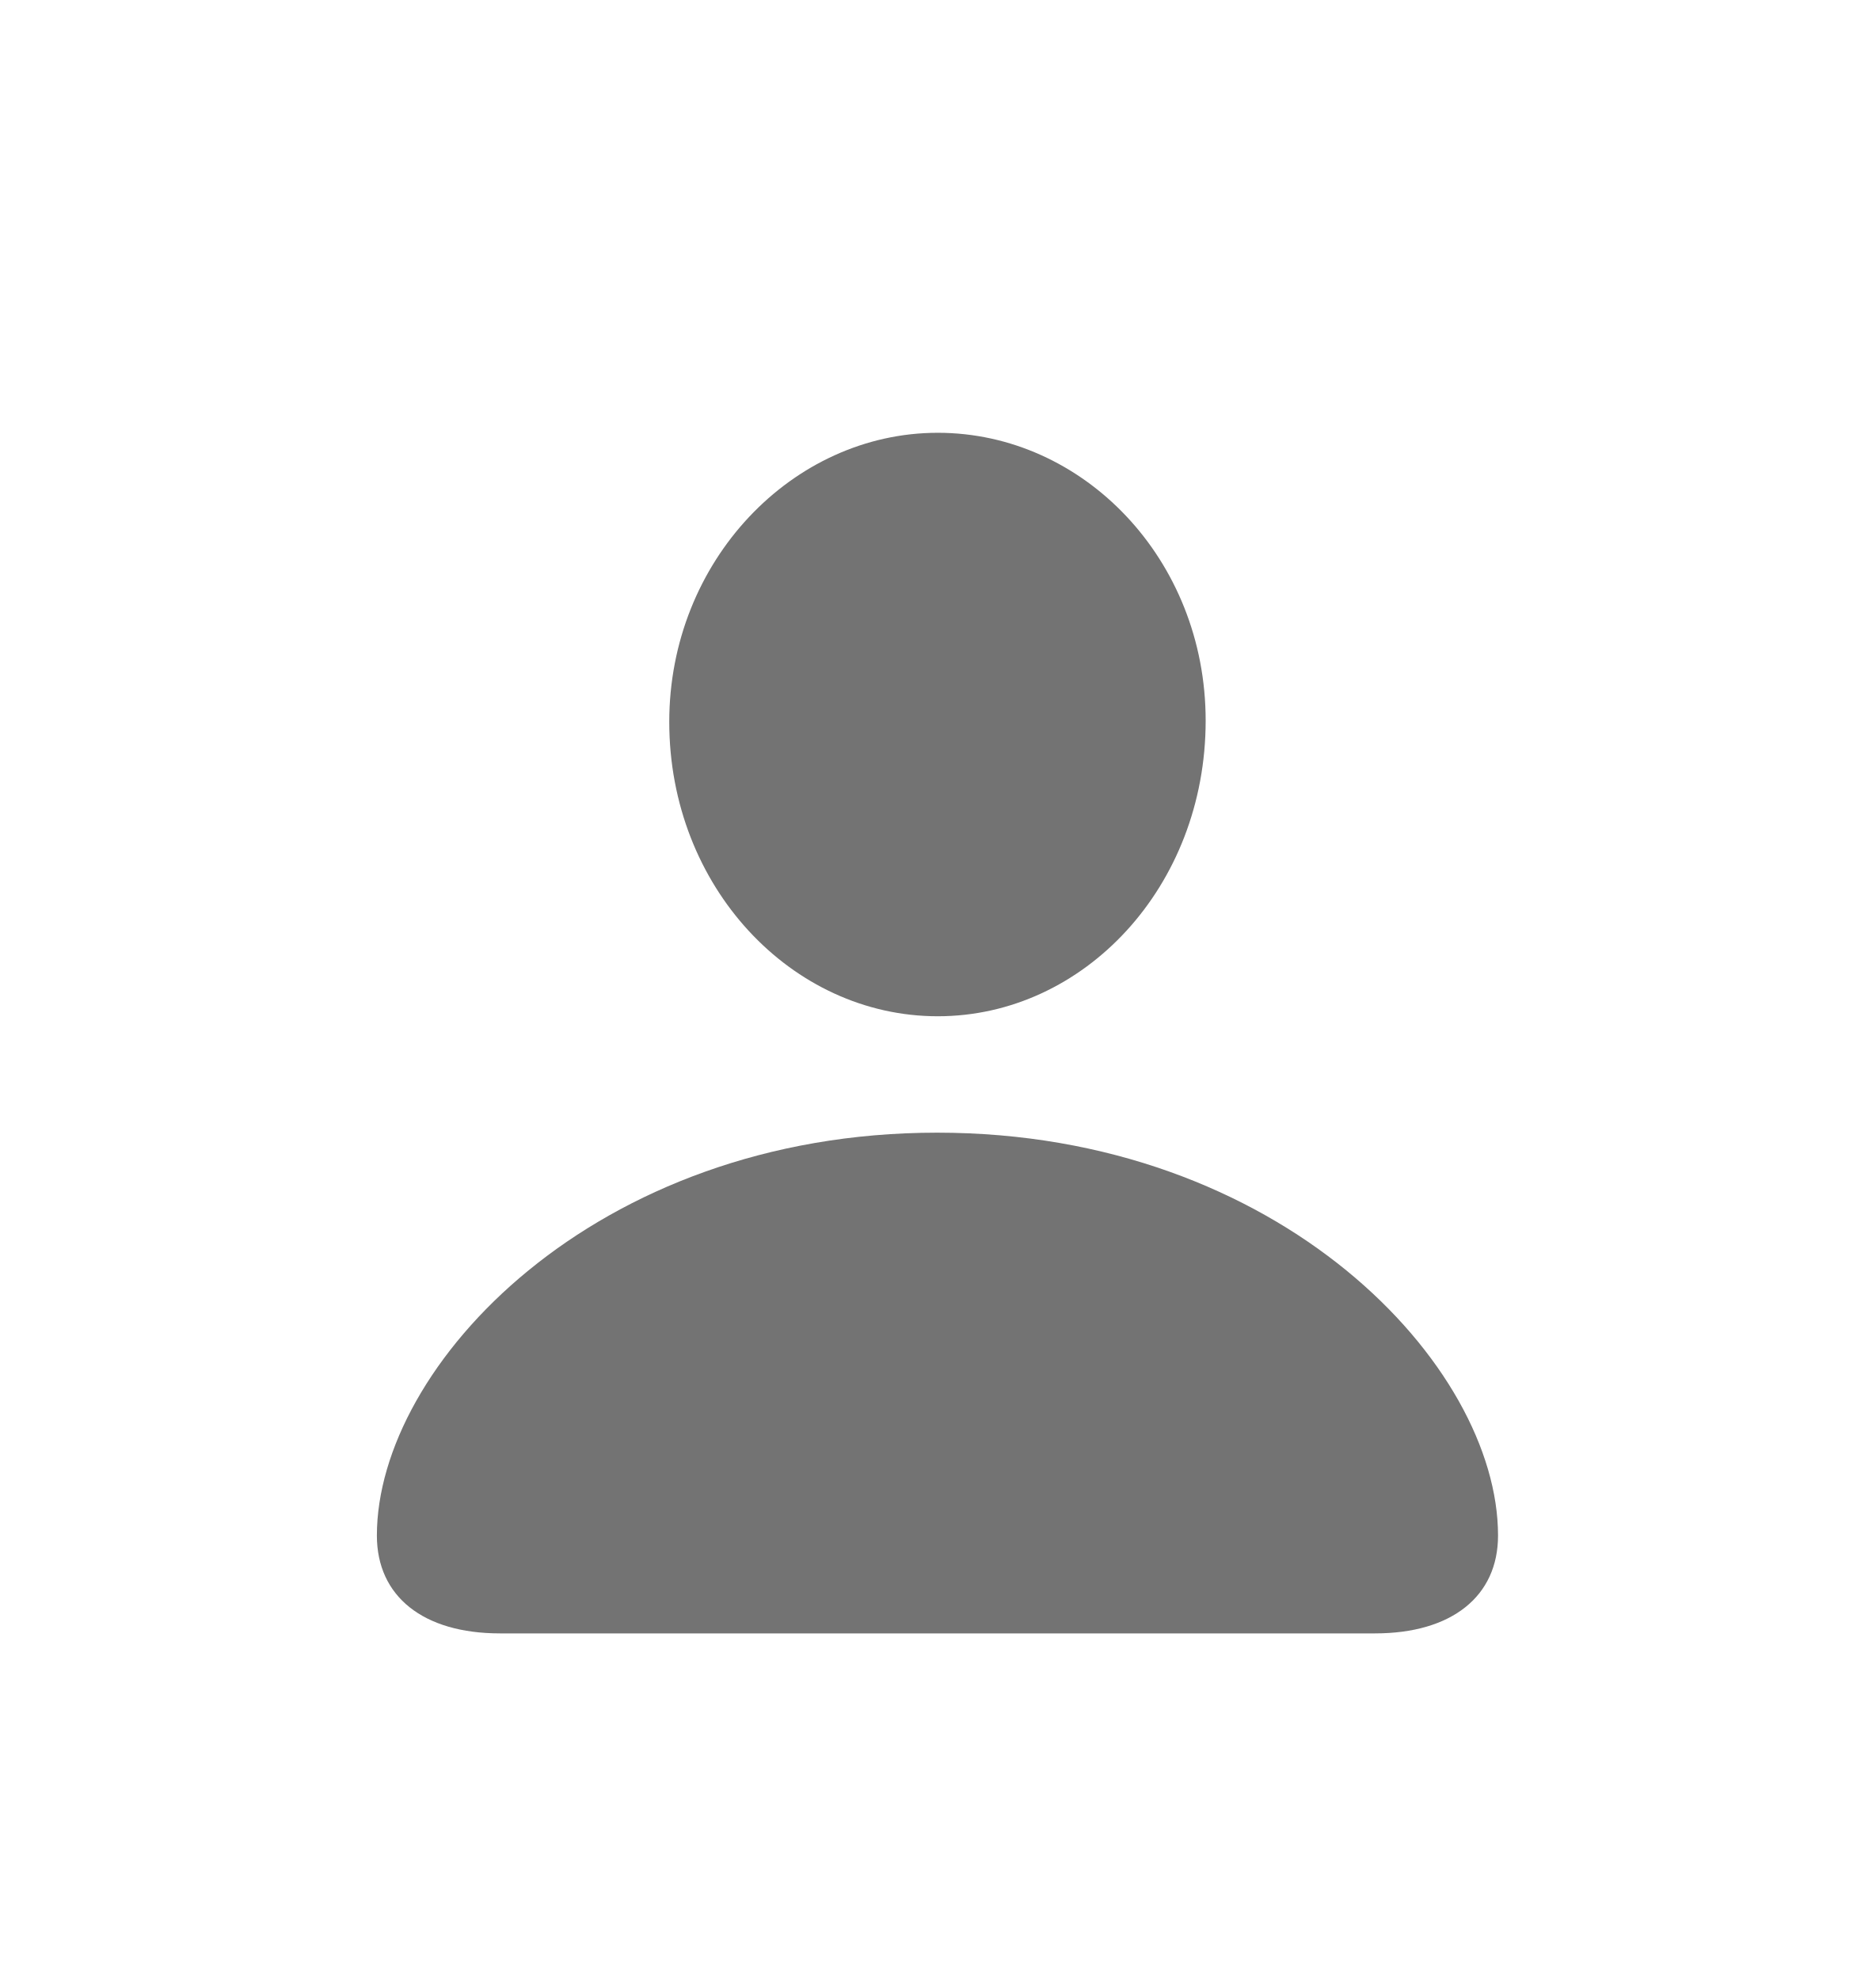
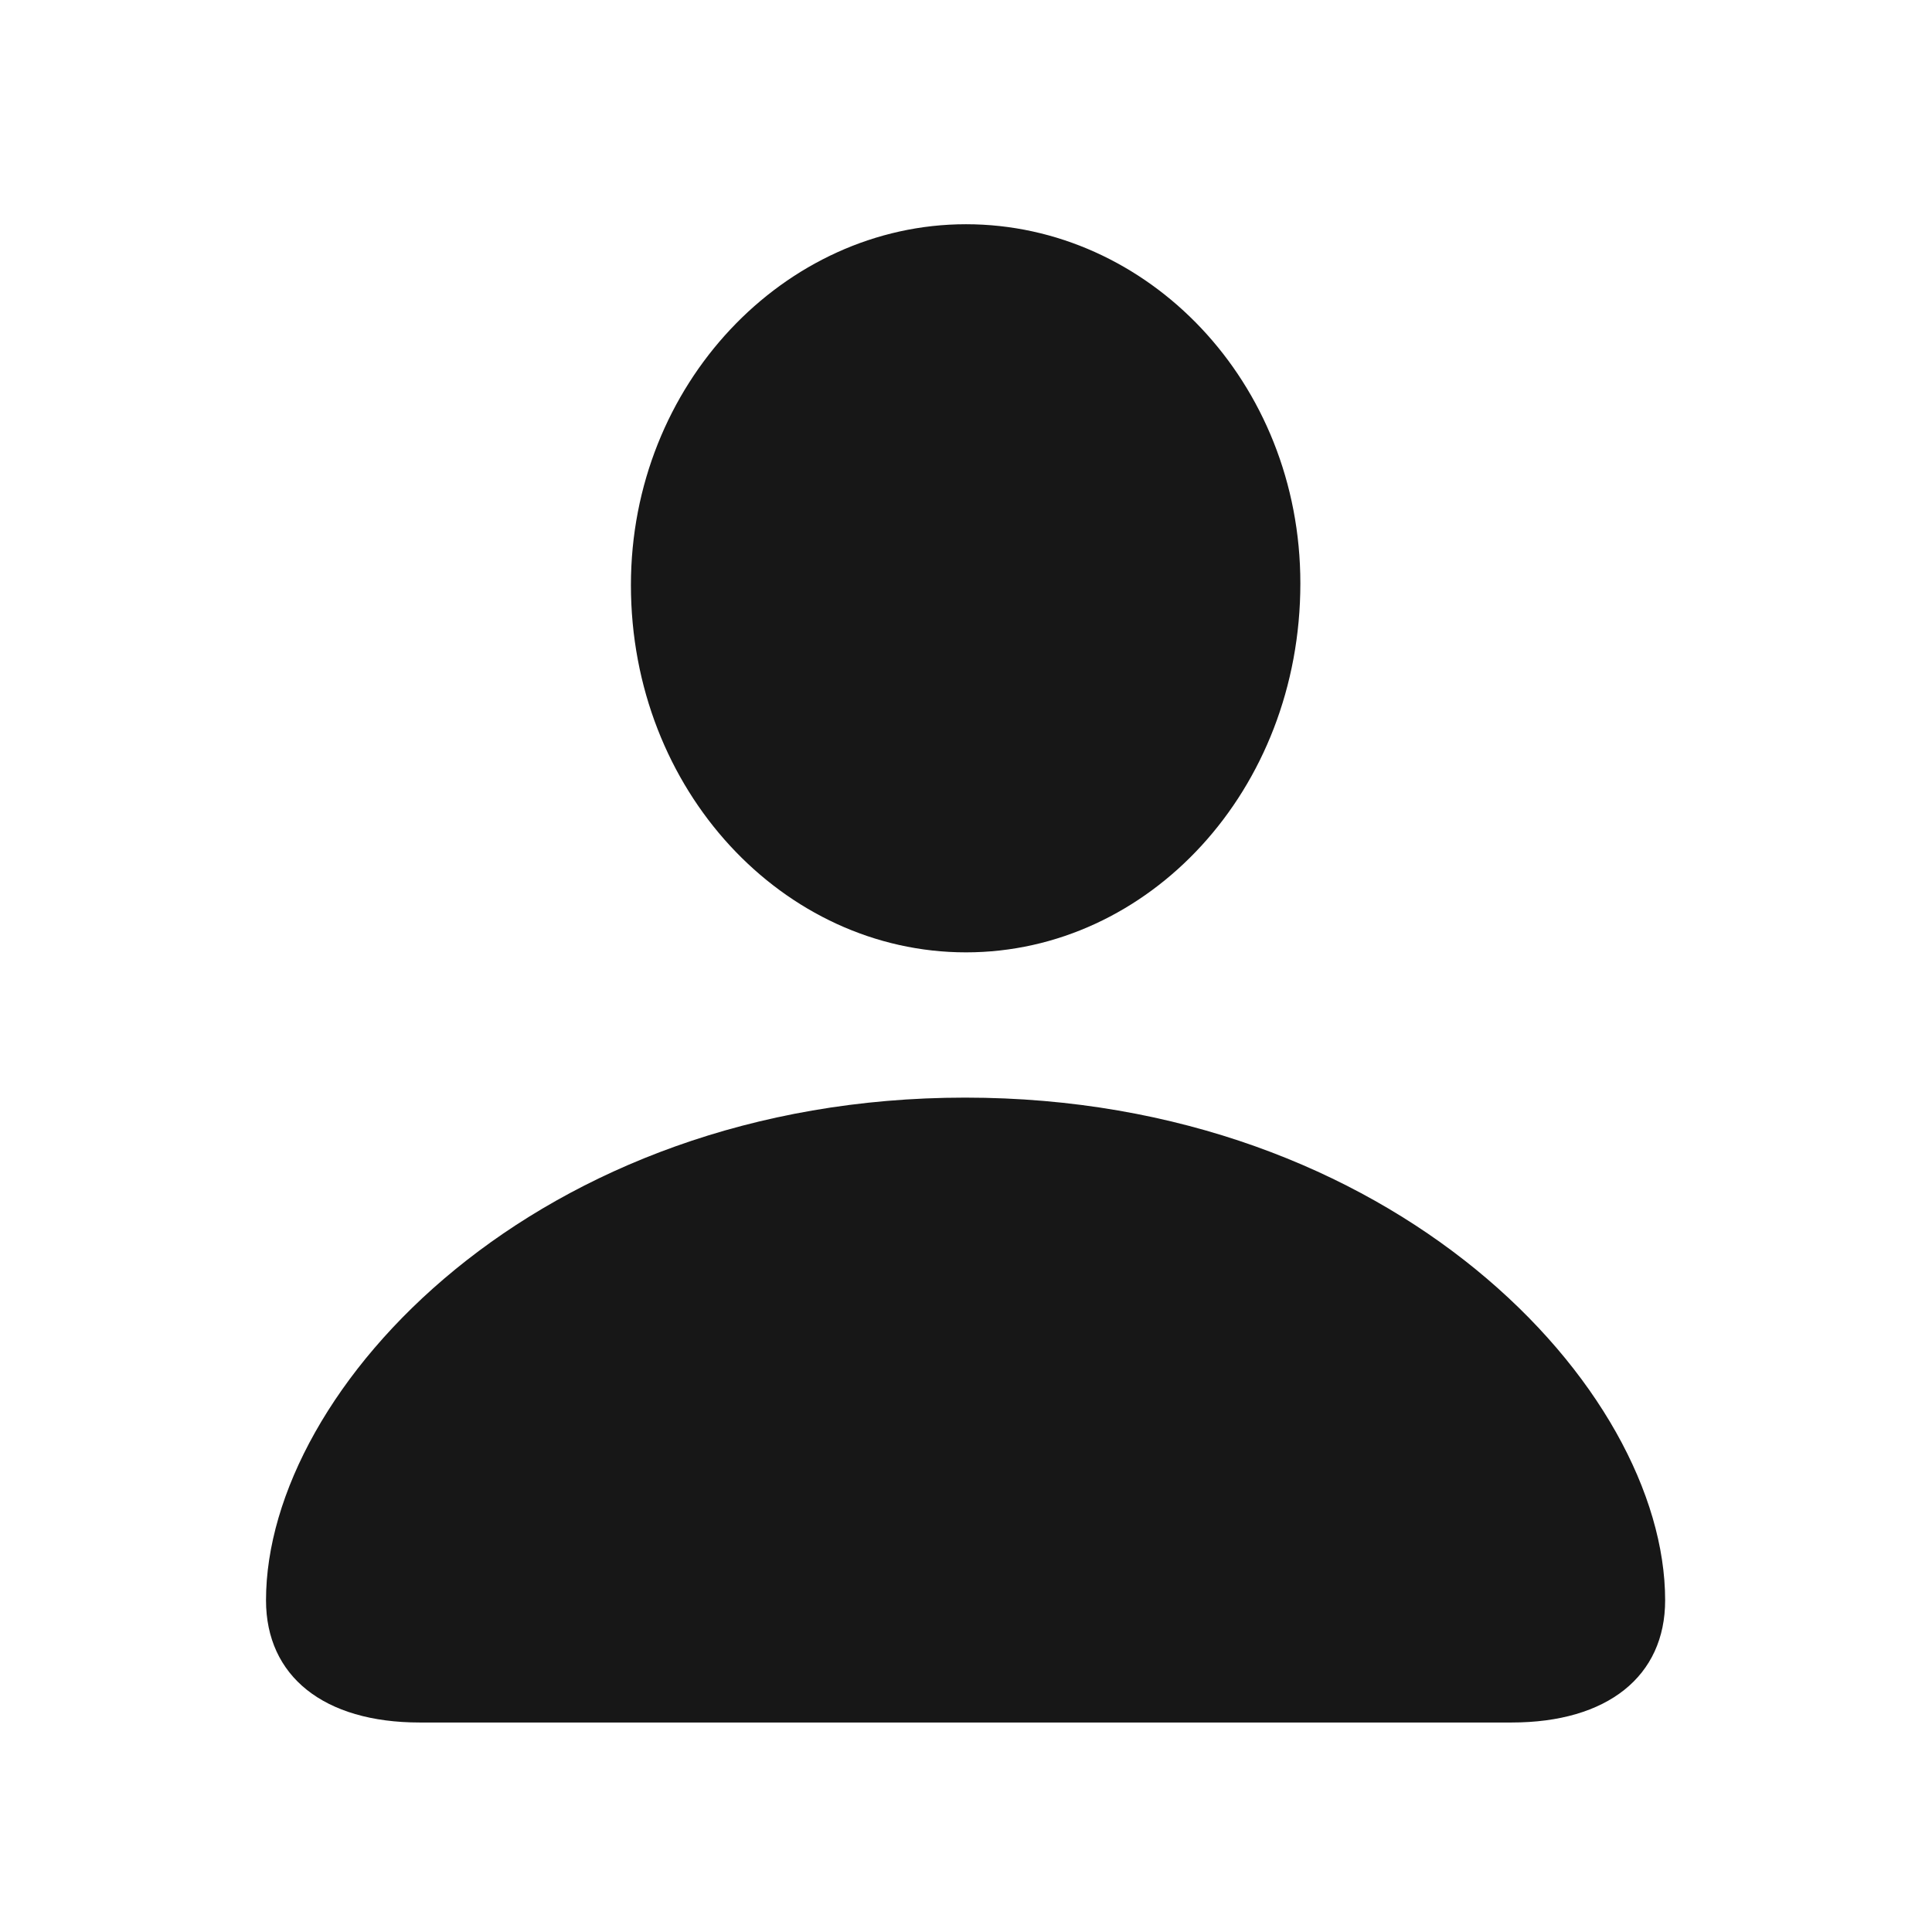
- <svg xmlns="http://www.w3.org/2000/svg" width="18" height="19" viewBox="0 0 18 19" fill="none">
-   <path d="M9 9.752C7.597 9.752 6.423 8.508 6.423 6.927C6.423 5.385 7.604 4.153 9 4.153C10.396 4.153 11.571 5.366 11.571 6.915C11.571 8.508 10.403 9.752 9 9.752ZM4.798 15.674C4.062 15.674 3.617 15.319 3.617 14.735C3.617 13.104 5.706 10.869 8.994 10.869C12.288 10.869 14.377 13.104 14.377 14.735C14.377 15.319 13.932 15.674 13.196 15.674H4.798Z" fill="#737373" />
+ <svg xmlns="http://www.w3.org/2000/svg" width="16" height="16" viewBox="0 0 16 16" fill="none">
+   <path d="M8 7.887C6.489 7.887 5.225 6.547 5.225 4.845C5.225 3.184 6.496 1.857 8 1.857C9.504 1.857 10.769 3.163 10.769 4.831C10.769 6.547 9.511 7.887 8 7.887ZM3.475 14.265C2.682 14.265 2.203 13.882 2.203 13.253C2.203 11.496 4.452 9.09 7.993 9.09C11.541 9.09 13.79 11.496 13.79 13.253C13.79 13.882 13.312 14.265 12.519 14.265H3.475Z" fill="#171717" style="fill:#171717;fill:color(display-p3 0.09 0.09 0.09);fill-opacity:1;" />
</svg>
